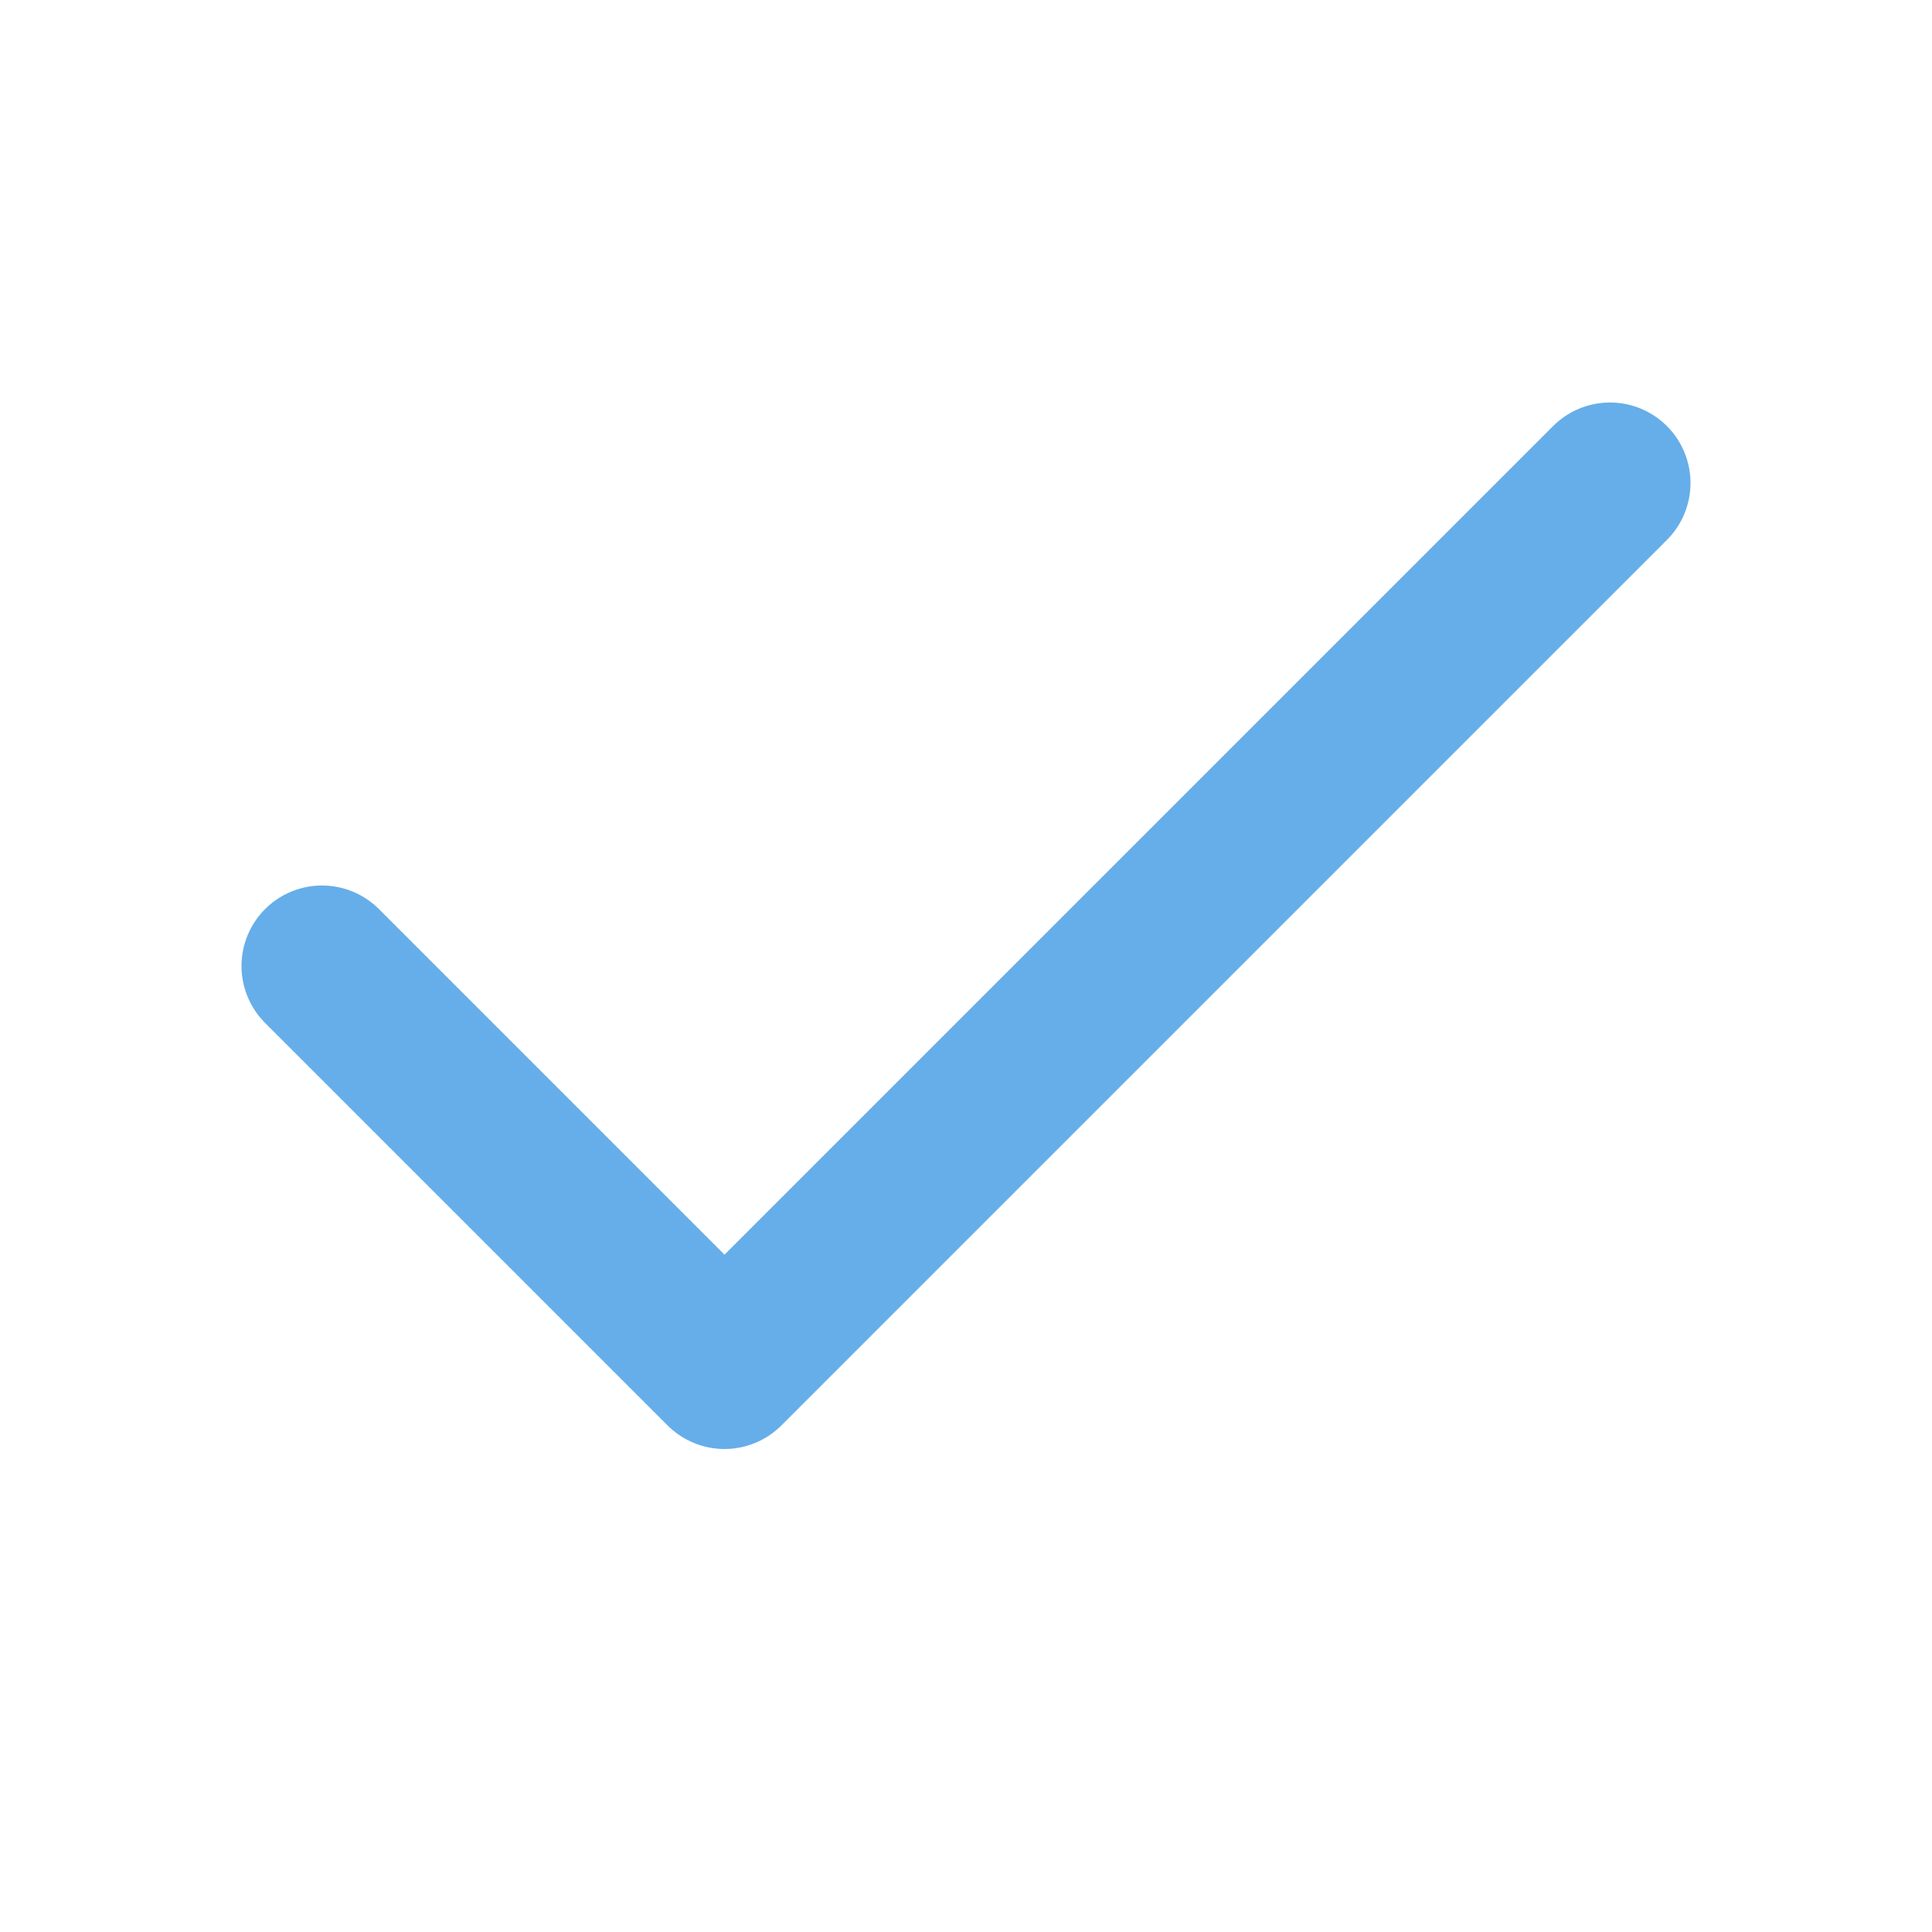
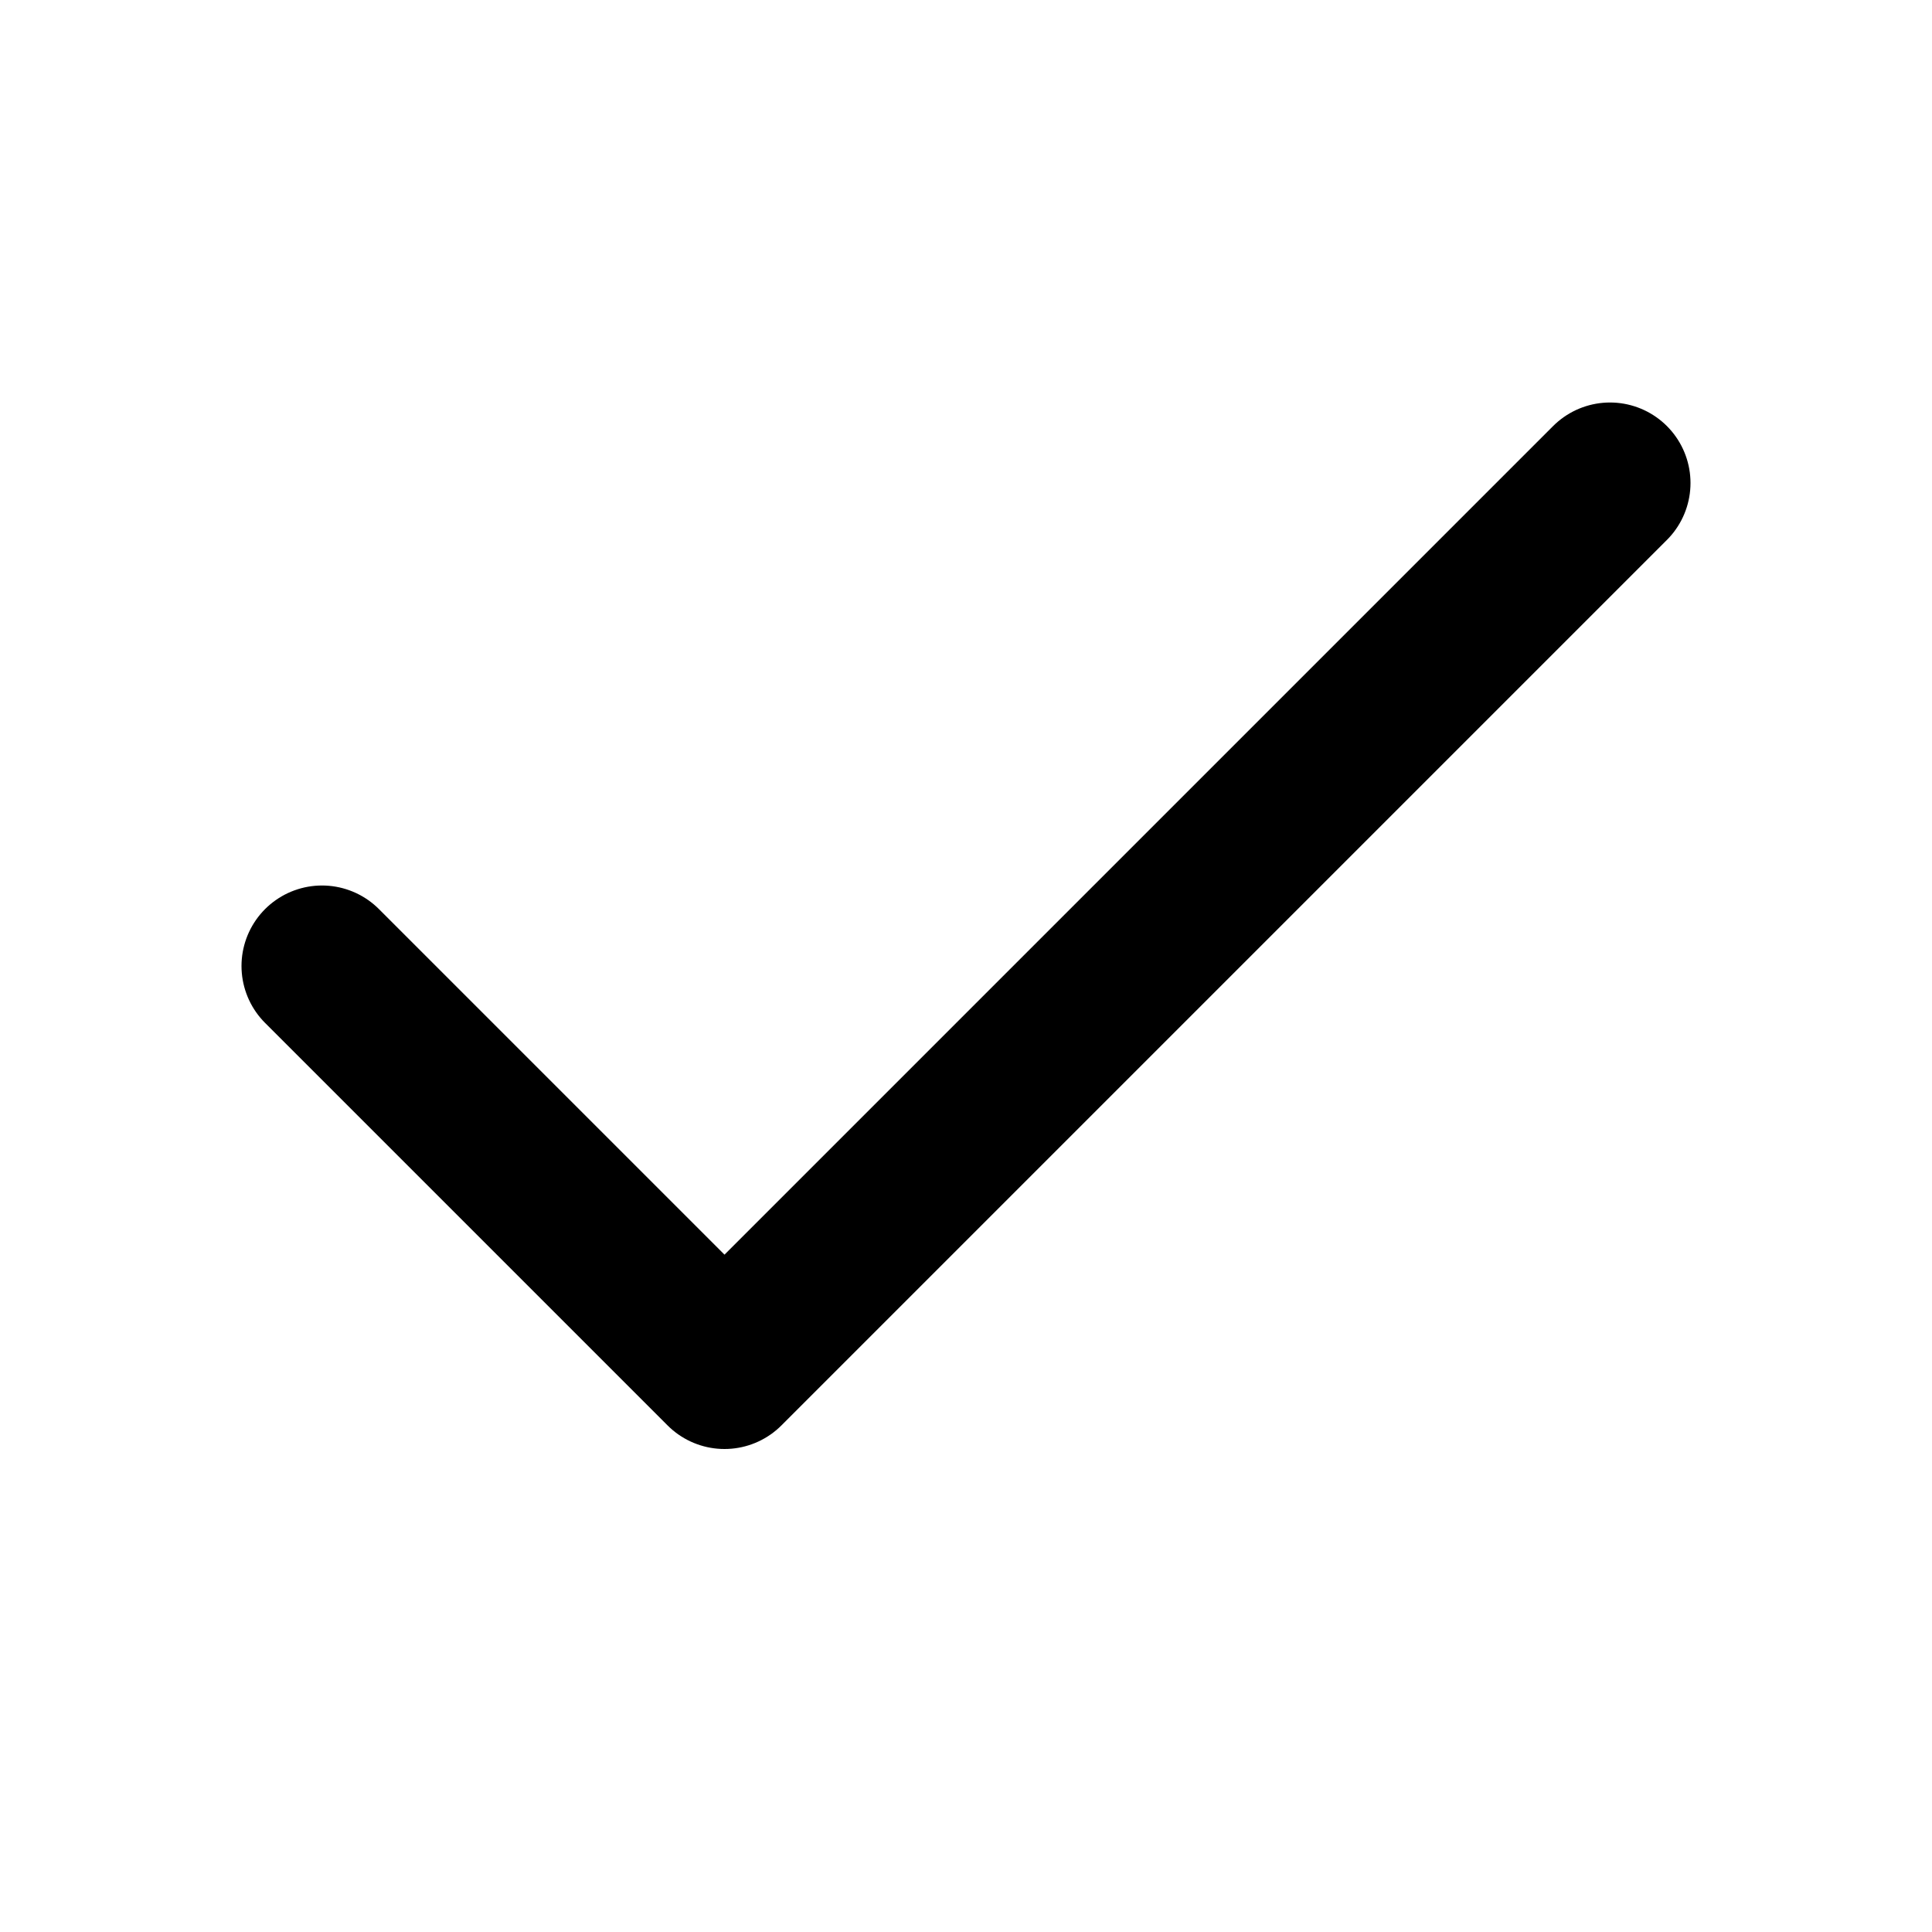
- <svg xmlns="http://www.w3.org/2000/svg" width="24" height="24" viewBox="0 0 24 24" fill="none" stroke="#66aee9" stroke-width="2" stroke-linecap="round" stroke-linejoin="round" class="feather feather-check">
+ <svg xmlns="http://www.w3.org/2000/svg" width="20" height="20" viewBox="0 0 24 24" fill="none" stroke="currentColor" stroke-width="2" stroke-linecap="round" stroke-linejoin="round" class="feather feather-check">
  <polyline points="20 6 9 17 4 12" />
</svg>
